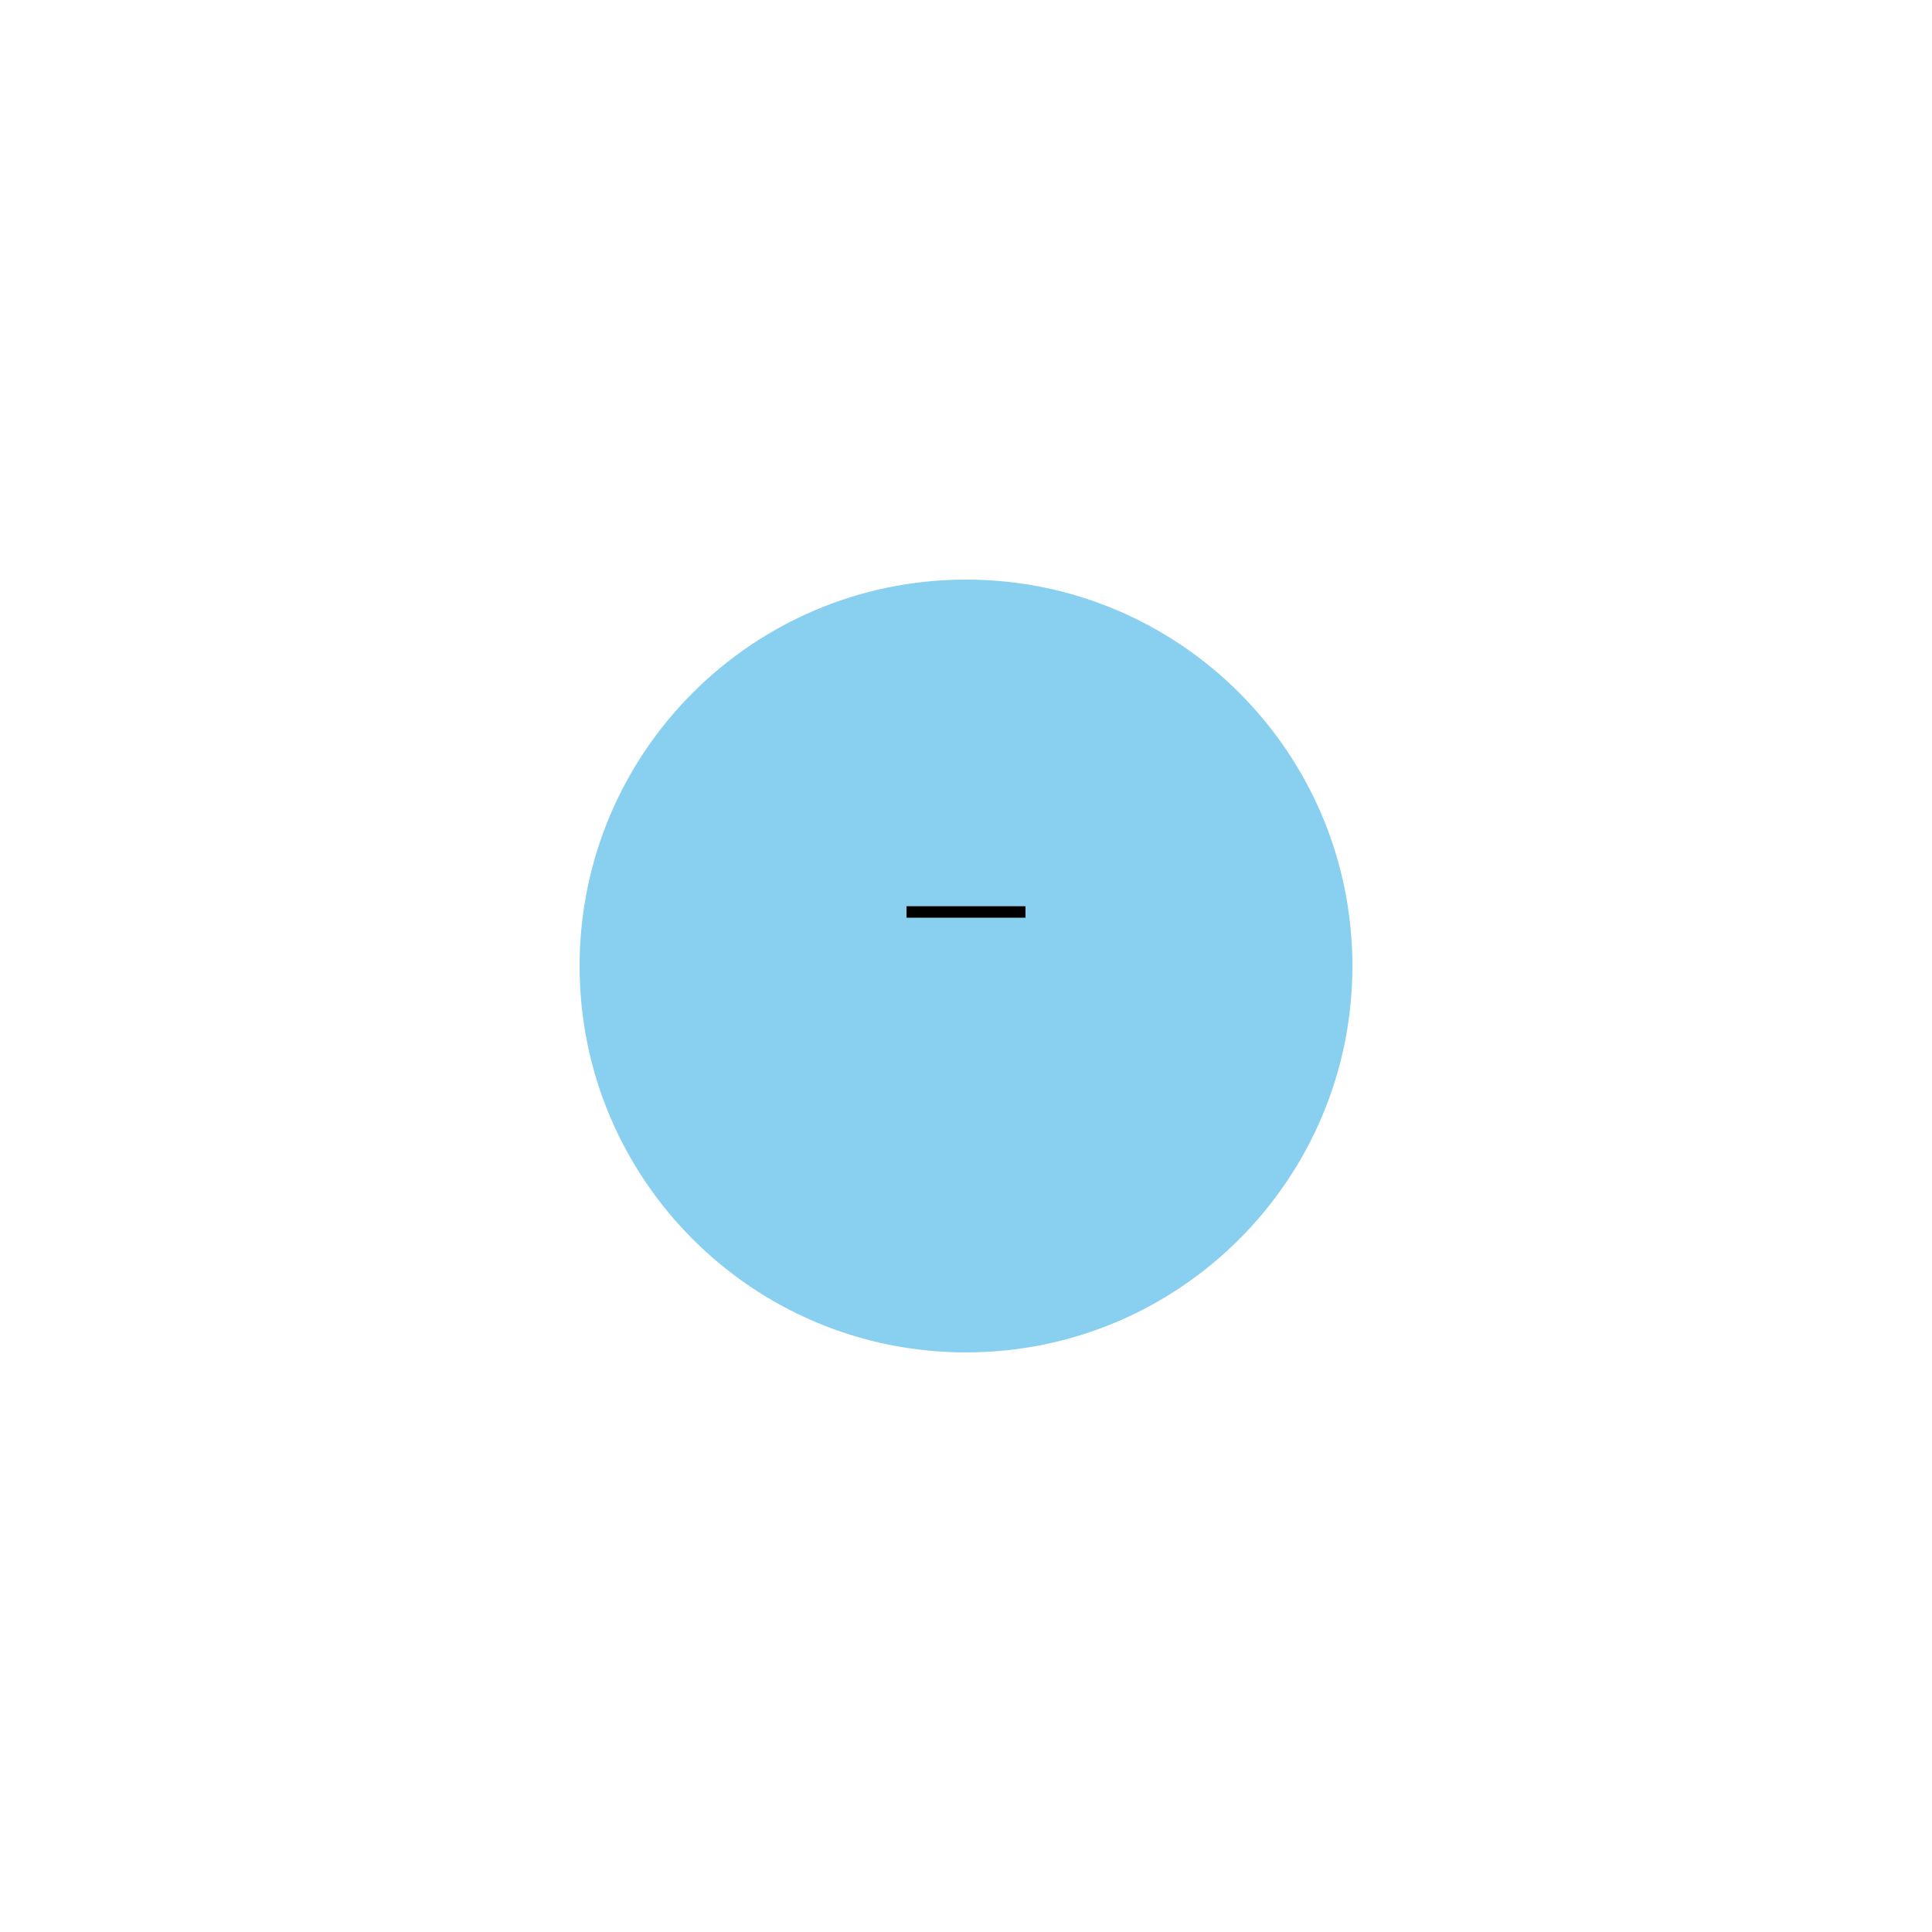
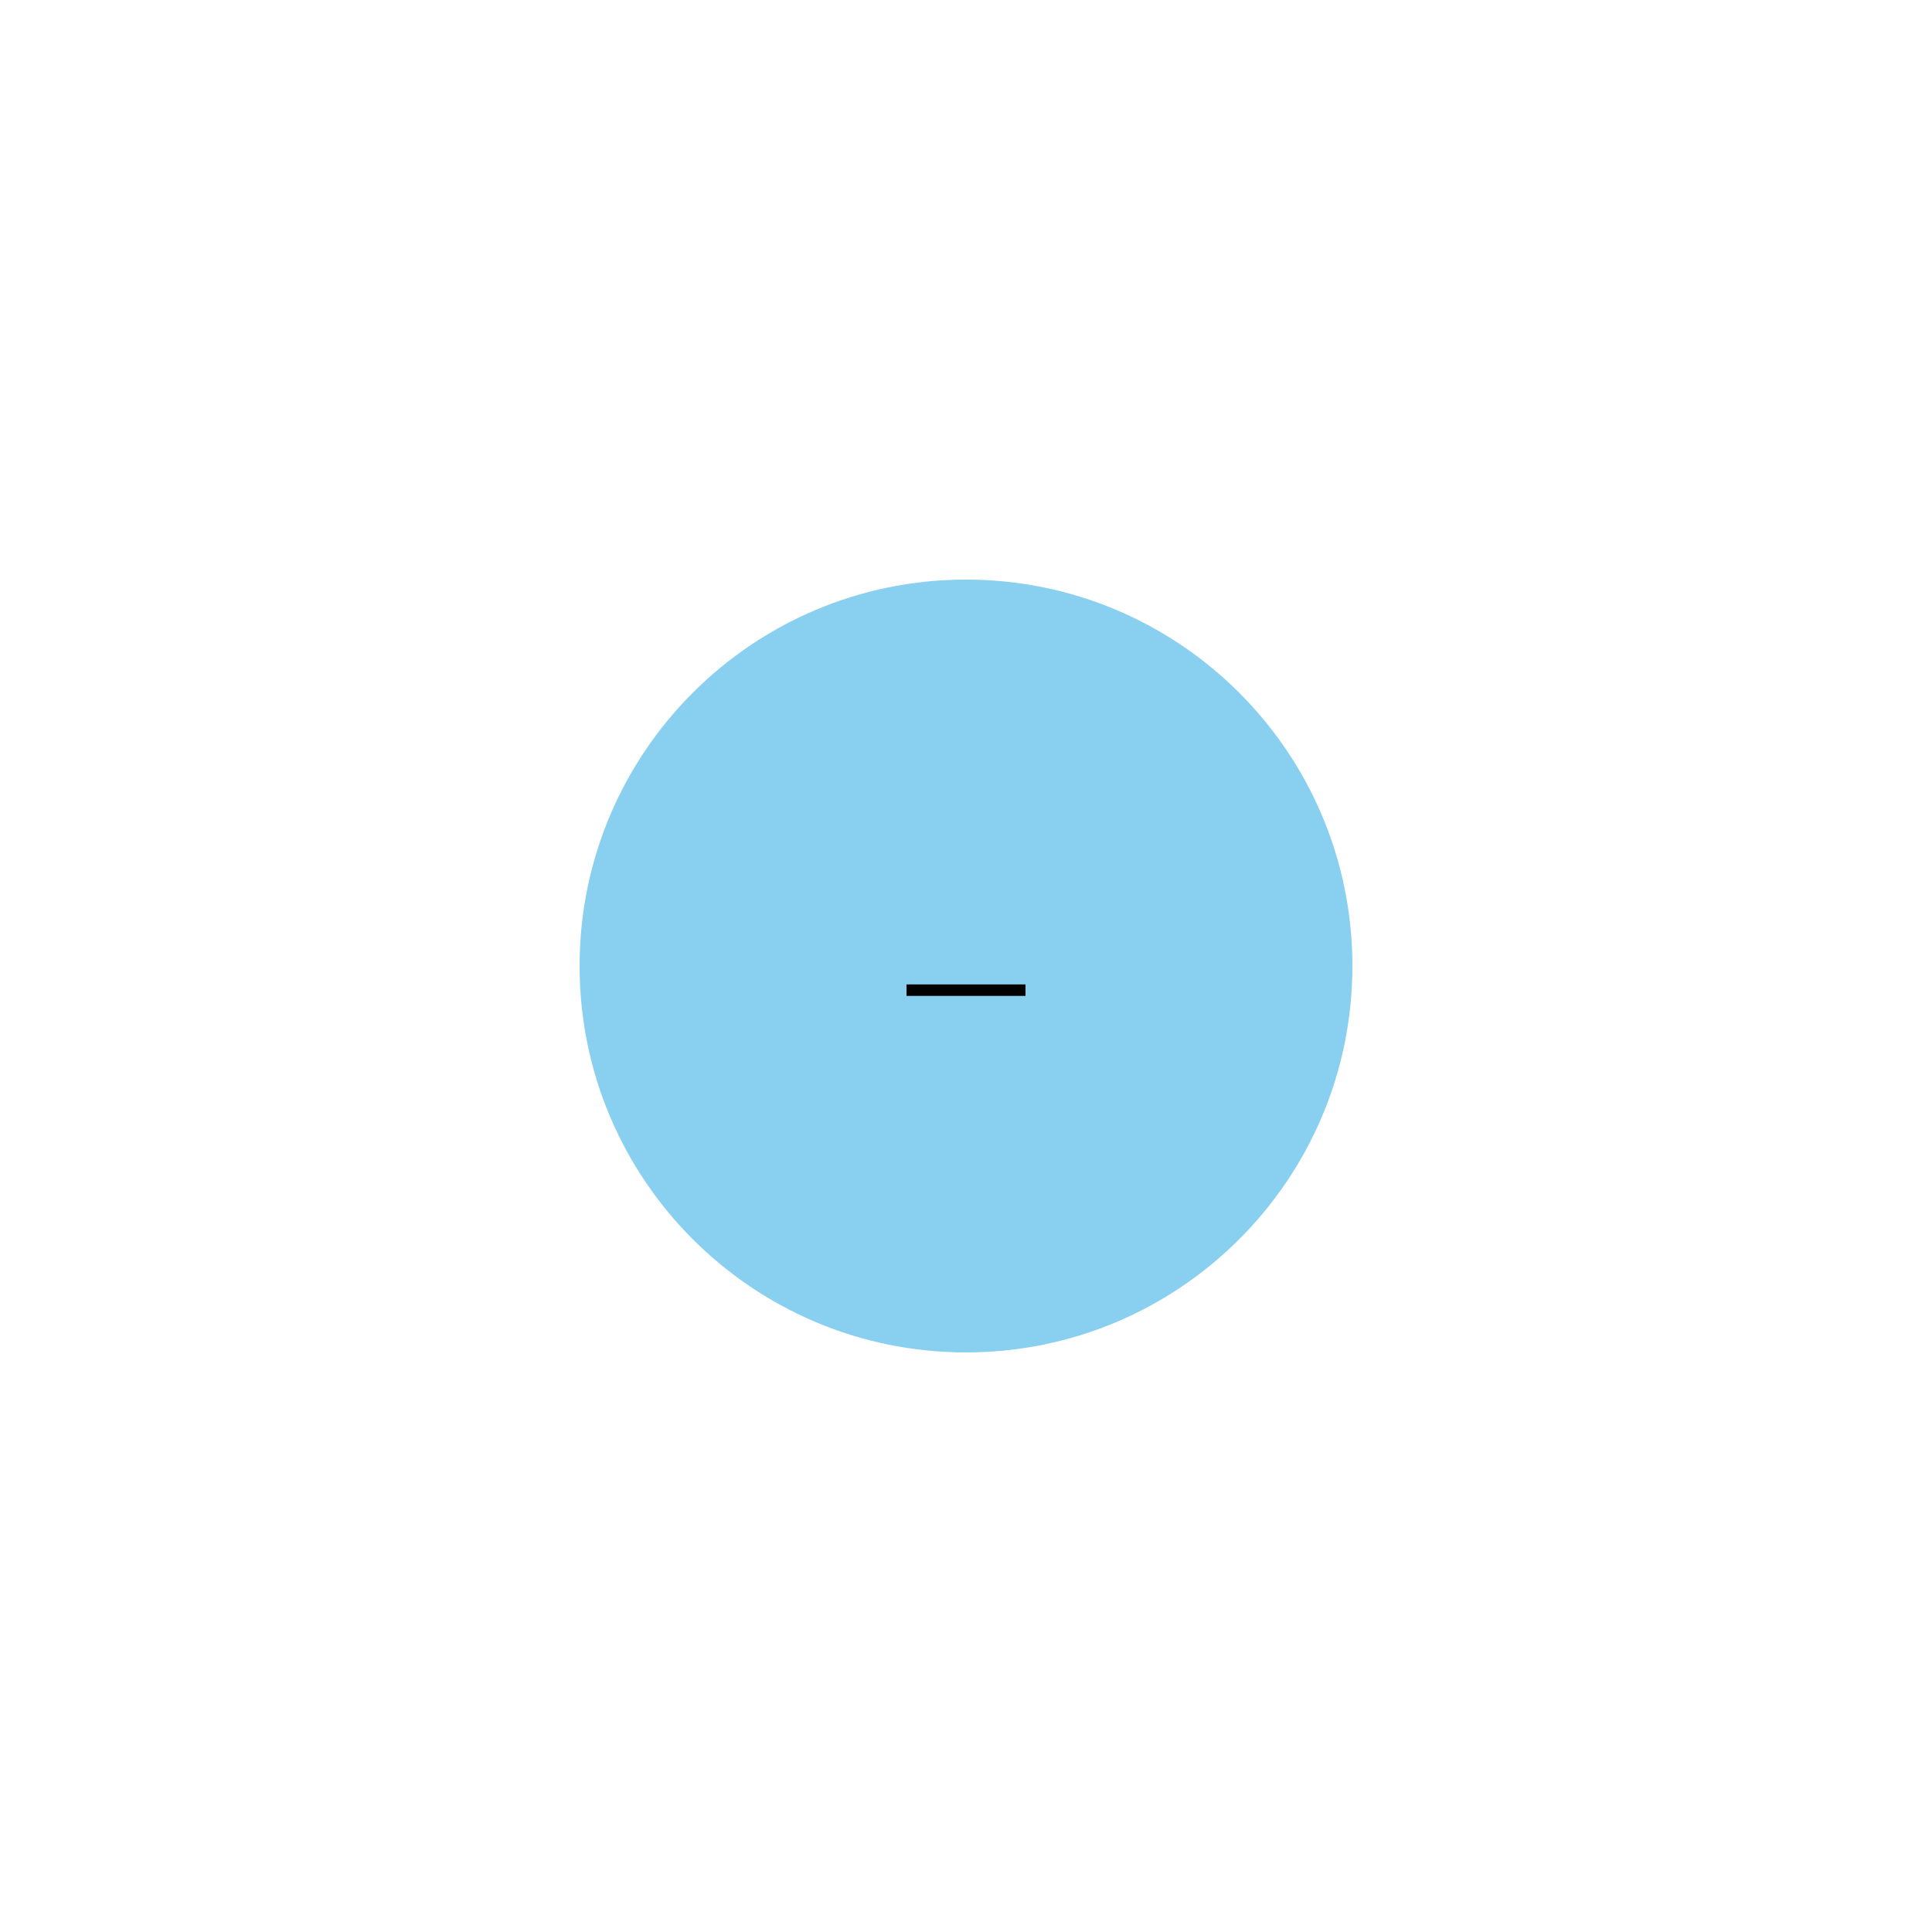
<svg xmlns="http://www.w3.org/2000/svg" viewBox="0 0 100 100" shape-rendering="geometricPrecision" text-rendering="geometricPrecision">
  <circle cx="50" cy="50" r="20" stroke-width="10" fill="#89CFF0" />
-   <text x="50" y="50" text-anchor="middle" alignment-baseline="central">‒</text>
+   <text x="50" y="50" text-anchor="middle" dominant-baseline="central" alignment-baseline="central">‒</text>
</svg>
